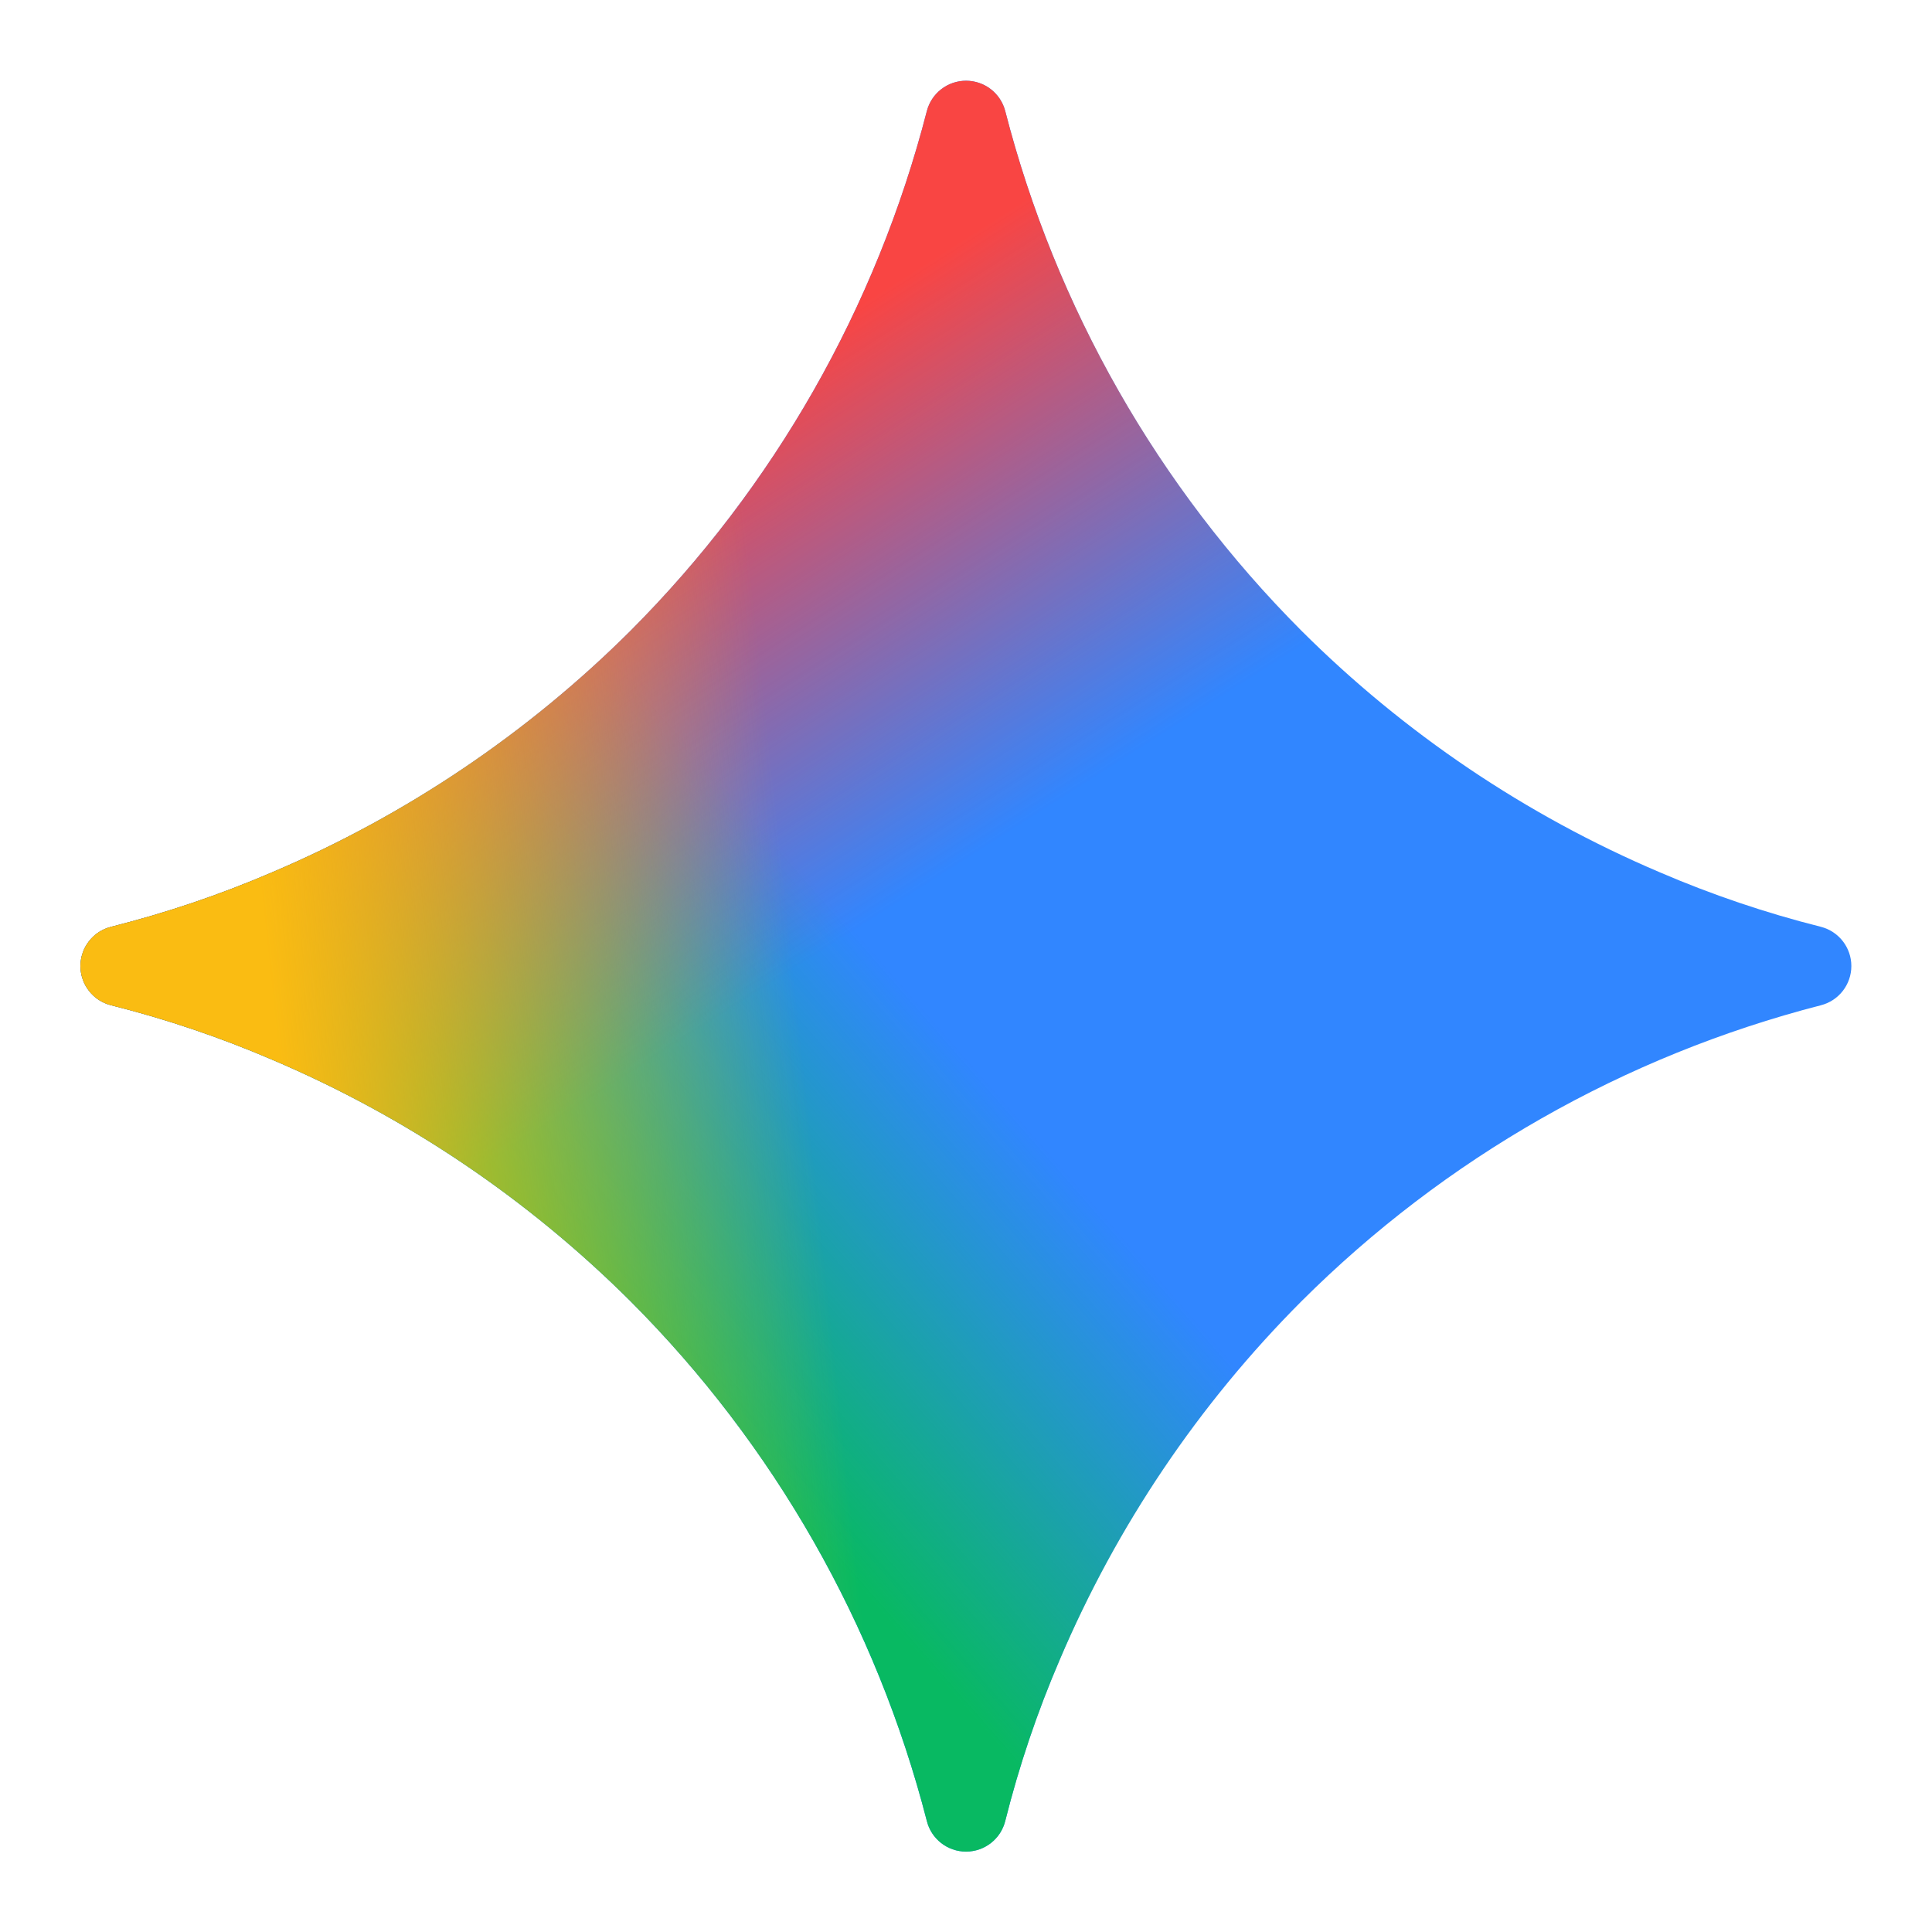
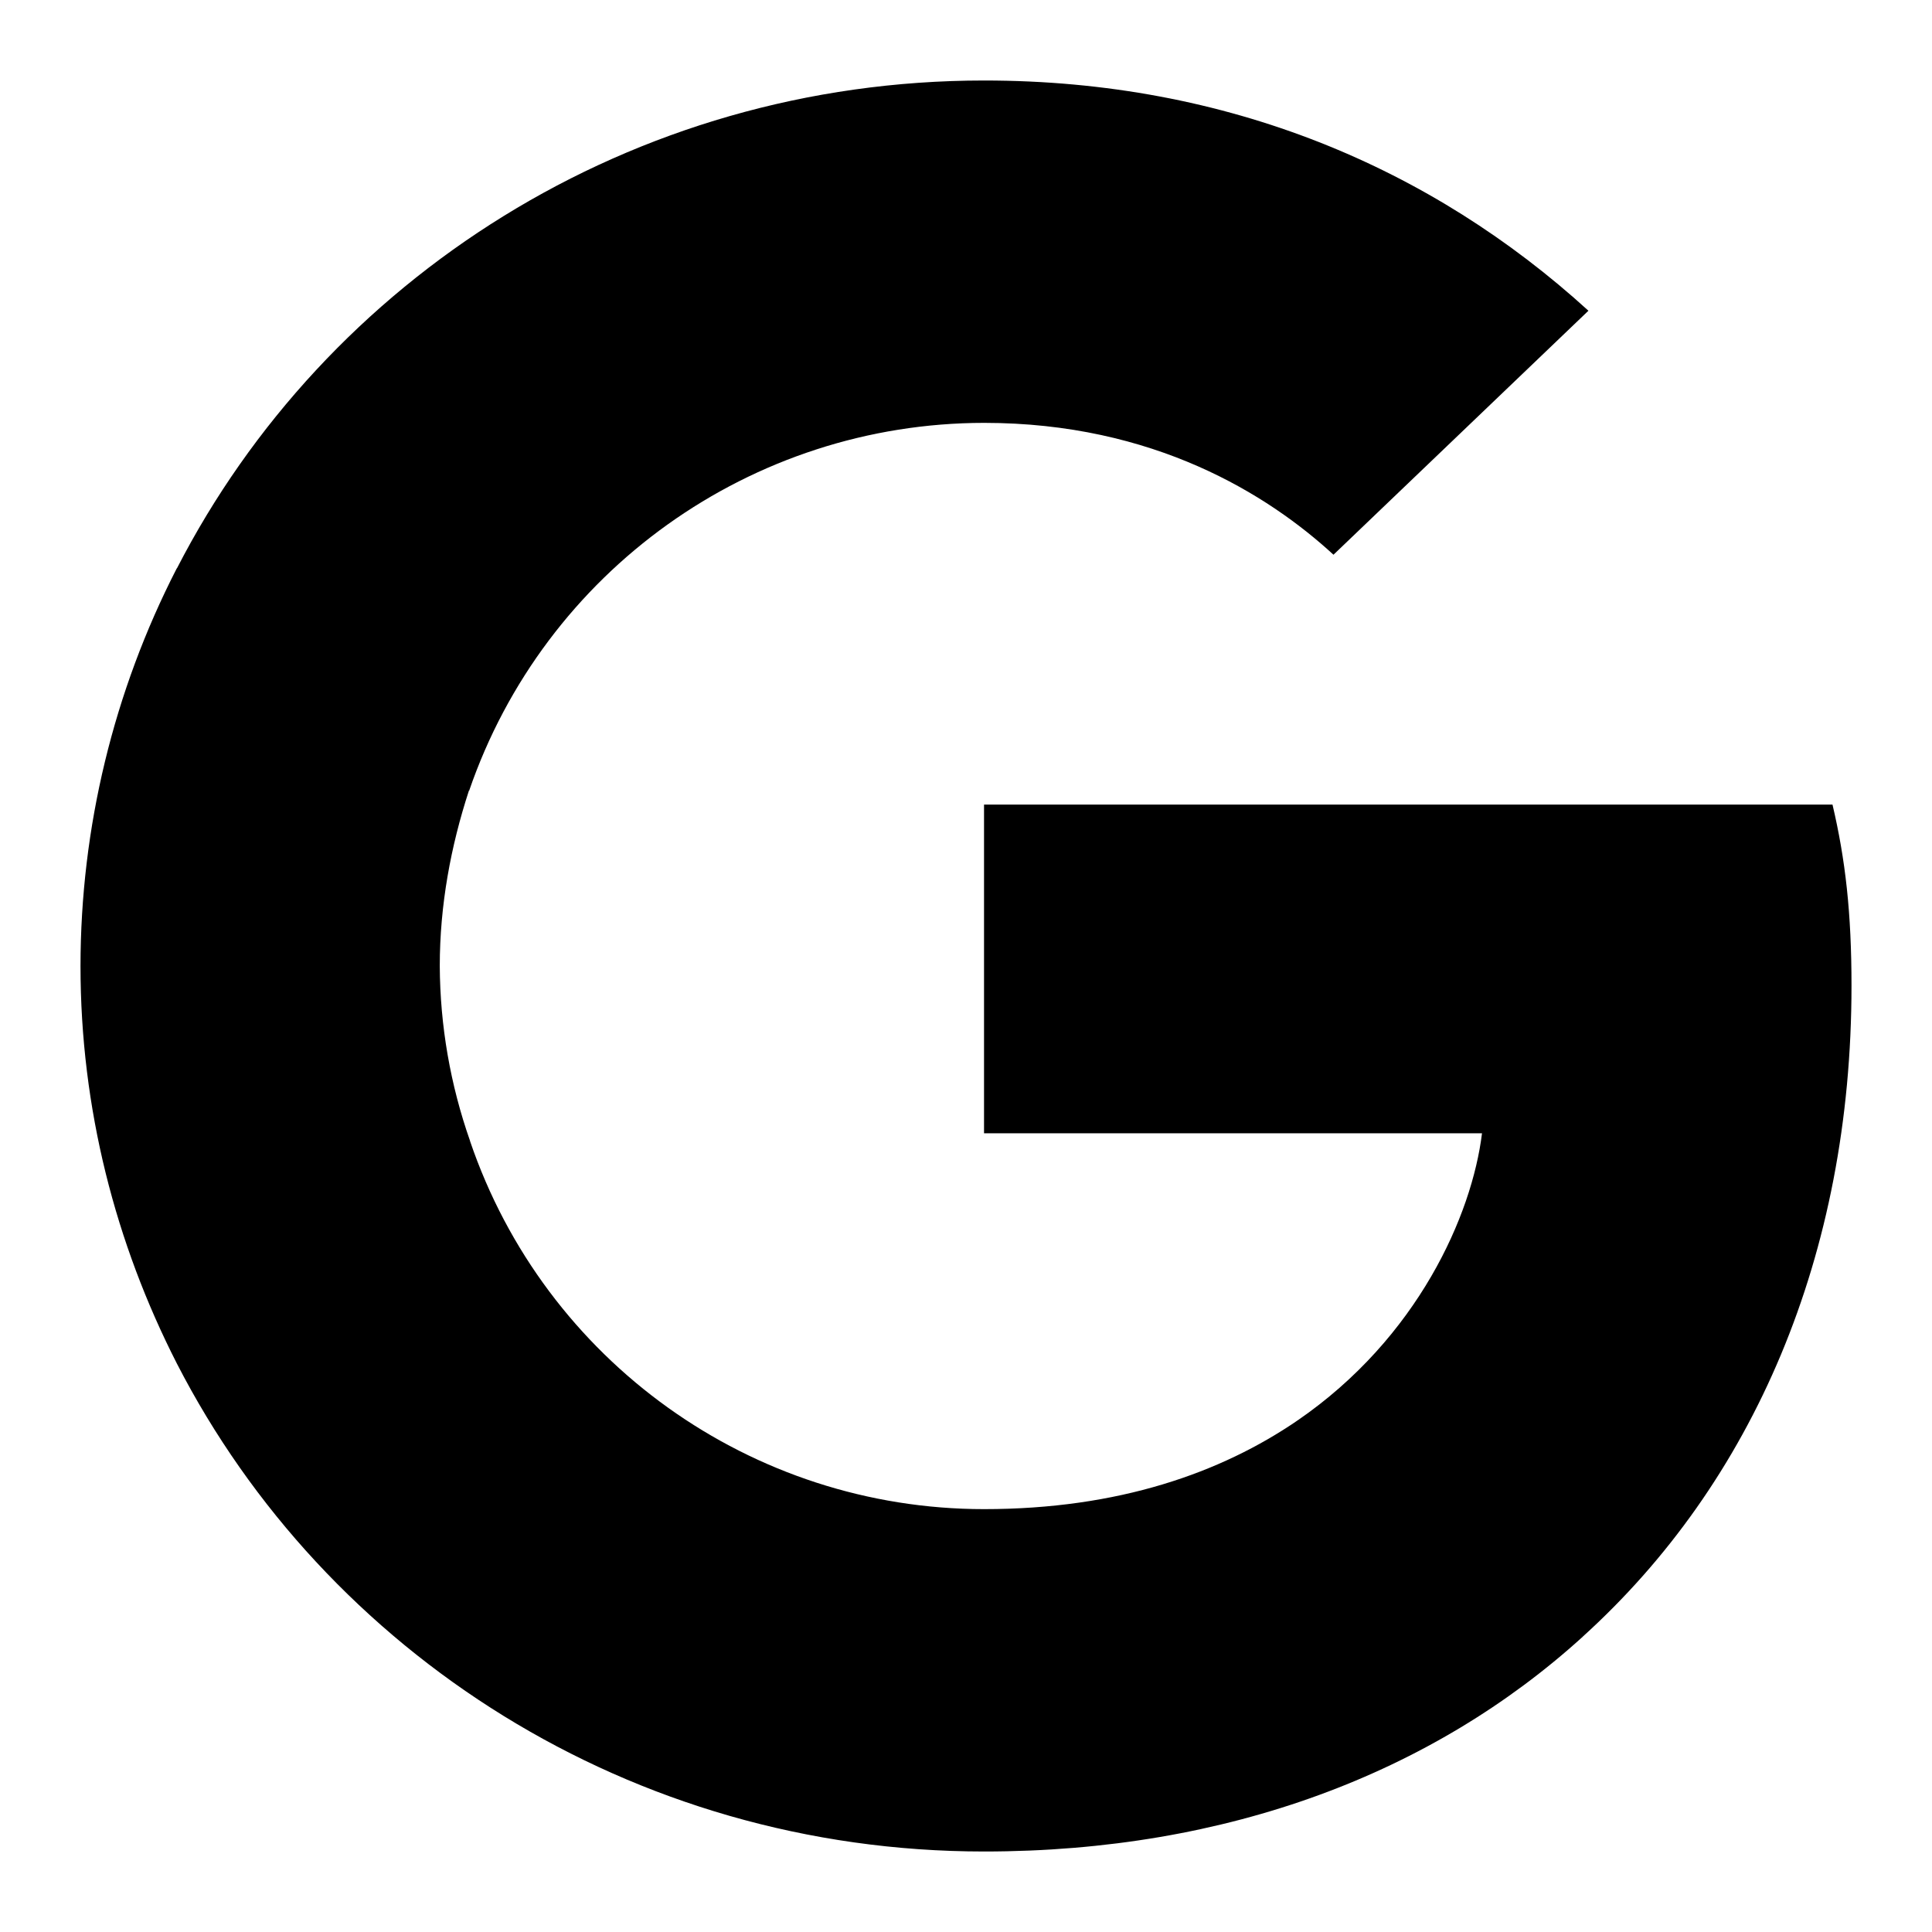
- <svg xmlns="http://www.w3.org/2000/svg" height="1em" style="flex:none;line-height:1" viewBox="0 0 24 24" width="1em">
-   <path d="M20.616 10.835a14.147 14.147 0 01-4.45-3.001 14.111 14.111 0 01-3.678-6.452.503.503 0 00-.975 0 14.134 14.134 0 01-3.679 6.452 14.155 14.155 0 01-4.45 3.001c-.65.28-1.318.505-2.002.678a.502.502 0 000 .975c.684.172 1.35.397 2.002.677a14.147 14.147 0 014.45 3.001 14.112 14.112 0 013.679 6.453.502.502 0 00.975 0c.172-.685.397-1.351.677-2.003a14.145 14.145 0 013.001-4.45 14.113 14.113 0 016.453-3.678.503.503 0 000-.975 13.245 13.245 0 01-2.003-.678z" fill="#3186FF" />
-   <path d="M20.616 10.835a14.147 14.147 0 01-4.45-3.001 14.111 14.111 0 01-3.678-6.452.503.503 0 00-.975 0 14.134 14.134 0 01-3.679 6.452 14.155 14.155 0 01-4.45 3.001c-.65.28-1.318.505-2.002.678a.502.502 0 000 .975c.684.172 1.35.397 2.002.677a14.147 14.147 0 014.45 3.001 14.112 14.112 0 013.679 6.453.502.502 0 00.975 0c.172-.685.397-1.351.677-2.003a14.145 14.145 0 013.001-4.45 14.113 14.113 0 016.453-3.678.503.503 0 000-.975 13.245 13.245 0 01-2.003-.678z" fill="url(#lobe-icons-gemini-0-_R_0_)" />
-   <path d="M20.616 10.835a14.147 14.147 0 01-4.45-3.001 14.111 14.111 0 01-3.678-6.452.503.503 0 00-.975 0 14.134 14.134 0 01-3.679 6.452 14.155 14.155 0 01-4.45 3.001c-.65.28-1.318.505-2.002.678a.502.502 0 000 .975c.684.172 1.35.397 2.002.677a14.147 14.147 0 014.45 3.001 14.112 14.112 0 013.679 6.453.502.502 0 00.975 0c.172-.685.397-1.351.677-2.003a14.145 14.145 0 013.001-4.45 14.113 14.113 0 016.453-3.678.503.503 0 000-.975 13.245 13.245 0 01-2.003-.678z" fill="url(#lobe-icons-gemini-1-_R_0_)" />
-   <path d="M20.616 10.835a14.147 14.147 0 01-4.45-3.001 14.111 14.111 0 01-3.678-6.452.503.503 0 00-.975 0 14.134 14.134 0 01-3.679 6.452 14.155 14.155 0 01-4.45 3.001c-.65.28-1.318.505-2.002.678a.502.502 0 000 .975c.684.172 1.35.397 2.002.677a14.147 14.147 0 014.45 3.001 14.112 14.112 0 013.679 6.453.502.502 0 00.975 0c.172-.685.397-1.351.677-2.003a14.145 14.145 0 013.001-4.45 14.113 14.113 0 016.453-3.678.503.503 0 000-.975 13.245 13.245 0 01-2.003-.678z" fill="url(#lobe-icons-gemini-2-_R_0_)" />
-   <defs>
-     <linearGradient gradientUnits="userSpaceOnUse" id="lobe-icons-gemini-0-_R_0_" x1="7" x2="11" y1="15.5" y2="12">
-       <stop stop-color="#08B962" />
-       <stop offset="1" stop-color="#08B962" stop-opacity="0" />
-     </linearGradient>
-     <linearGradient gradientUnits="userSpaceOnUse" id="lobe-icons-gemini-1-_R_0_" x1="8" x2="11.5" y1="5.5" y2="11">
-       <stop stop-color="#F94543" />
-       <stop offset="1" stop-color="#F94543" stop-opacity="0" />
-     </linearGradient>
-     <linearGradient gradientUnits="userSpaceOnUse" id="lobe-icons-gemini-2-_R_0_" x1="3.5" x2="17.5" y1="13.5" y2="12">
-       <stop stop-color="#FABC12" />
-       <stop offset=".46" stop-color="#FABC12" stop-opacity="0" />
-     </linearGradient>
-   </defs>
+ <svg xmlns="http://www.w3.org/2000/svg" fill="currentColor" fill-rule="evenodd" height="1em" style="flex:none;line-height:1" viewBox="0 0 24 24" width="1em">
+   <path d="M23 12.245c0-.905-.075-1.565-.236-2.25h-10.54v4.083h6.186c-.124 1.014-.797 2.542-2.294 3.569l-.021.136 3.332 2.53.23.022C21.779 18.417 23 15.593 23 12.245z" />
+   <path d="M12.225 23c3.03 0 5.574-.978 7.433-2.665l-3.542-2.688c-.948.648-2.22 1.1-3.891 1.1a6.745 6.745 0 01-6.386-4.572l-.132.011-3.465 2.628-.045.124C4.043 20.531 7.835 23 12.225 23z" />
+   <path d="M5.84 14.175A6.65 6.65 0 015.463 12c0-.758.138-1.491.361-2.175l-.006-.147-3.508-2.67-.115.054A10.831 10.831 0 001 12c0 1.772.436 3.447 1.197 4.938l3.642-2.763z" />
+   <path d="M12.225 5.253c2.108 0 3.529.892 4.34 1.638l3.167-3.031C17.787 2.088 15.255 1 12.225 1 7.834 1 4.043 3.469 2.197 7.062l3.63 2.763a6.77 6.77 0 016.398-4.572z" />
</svg>
